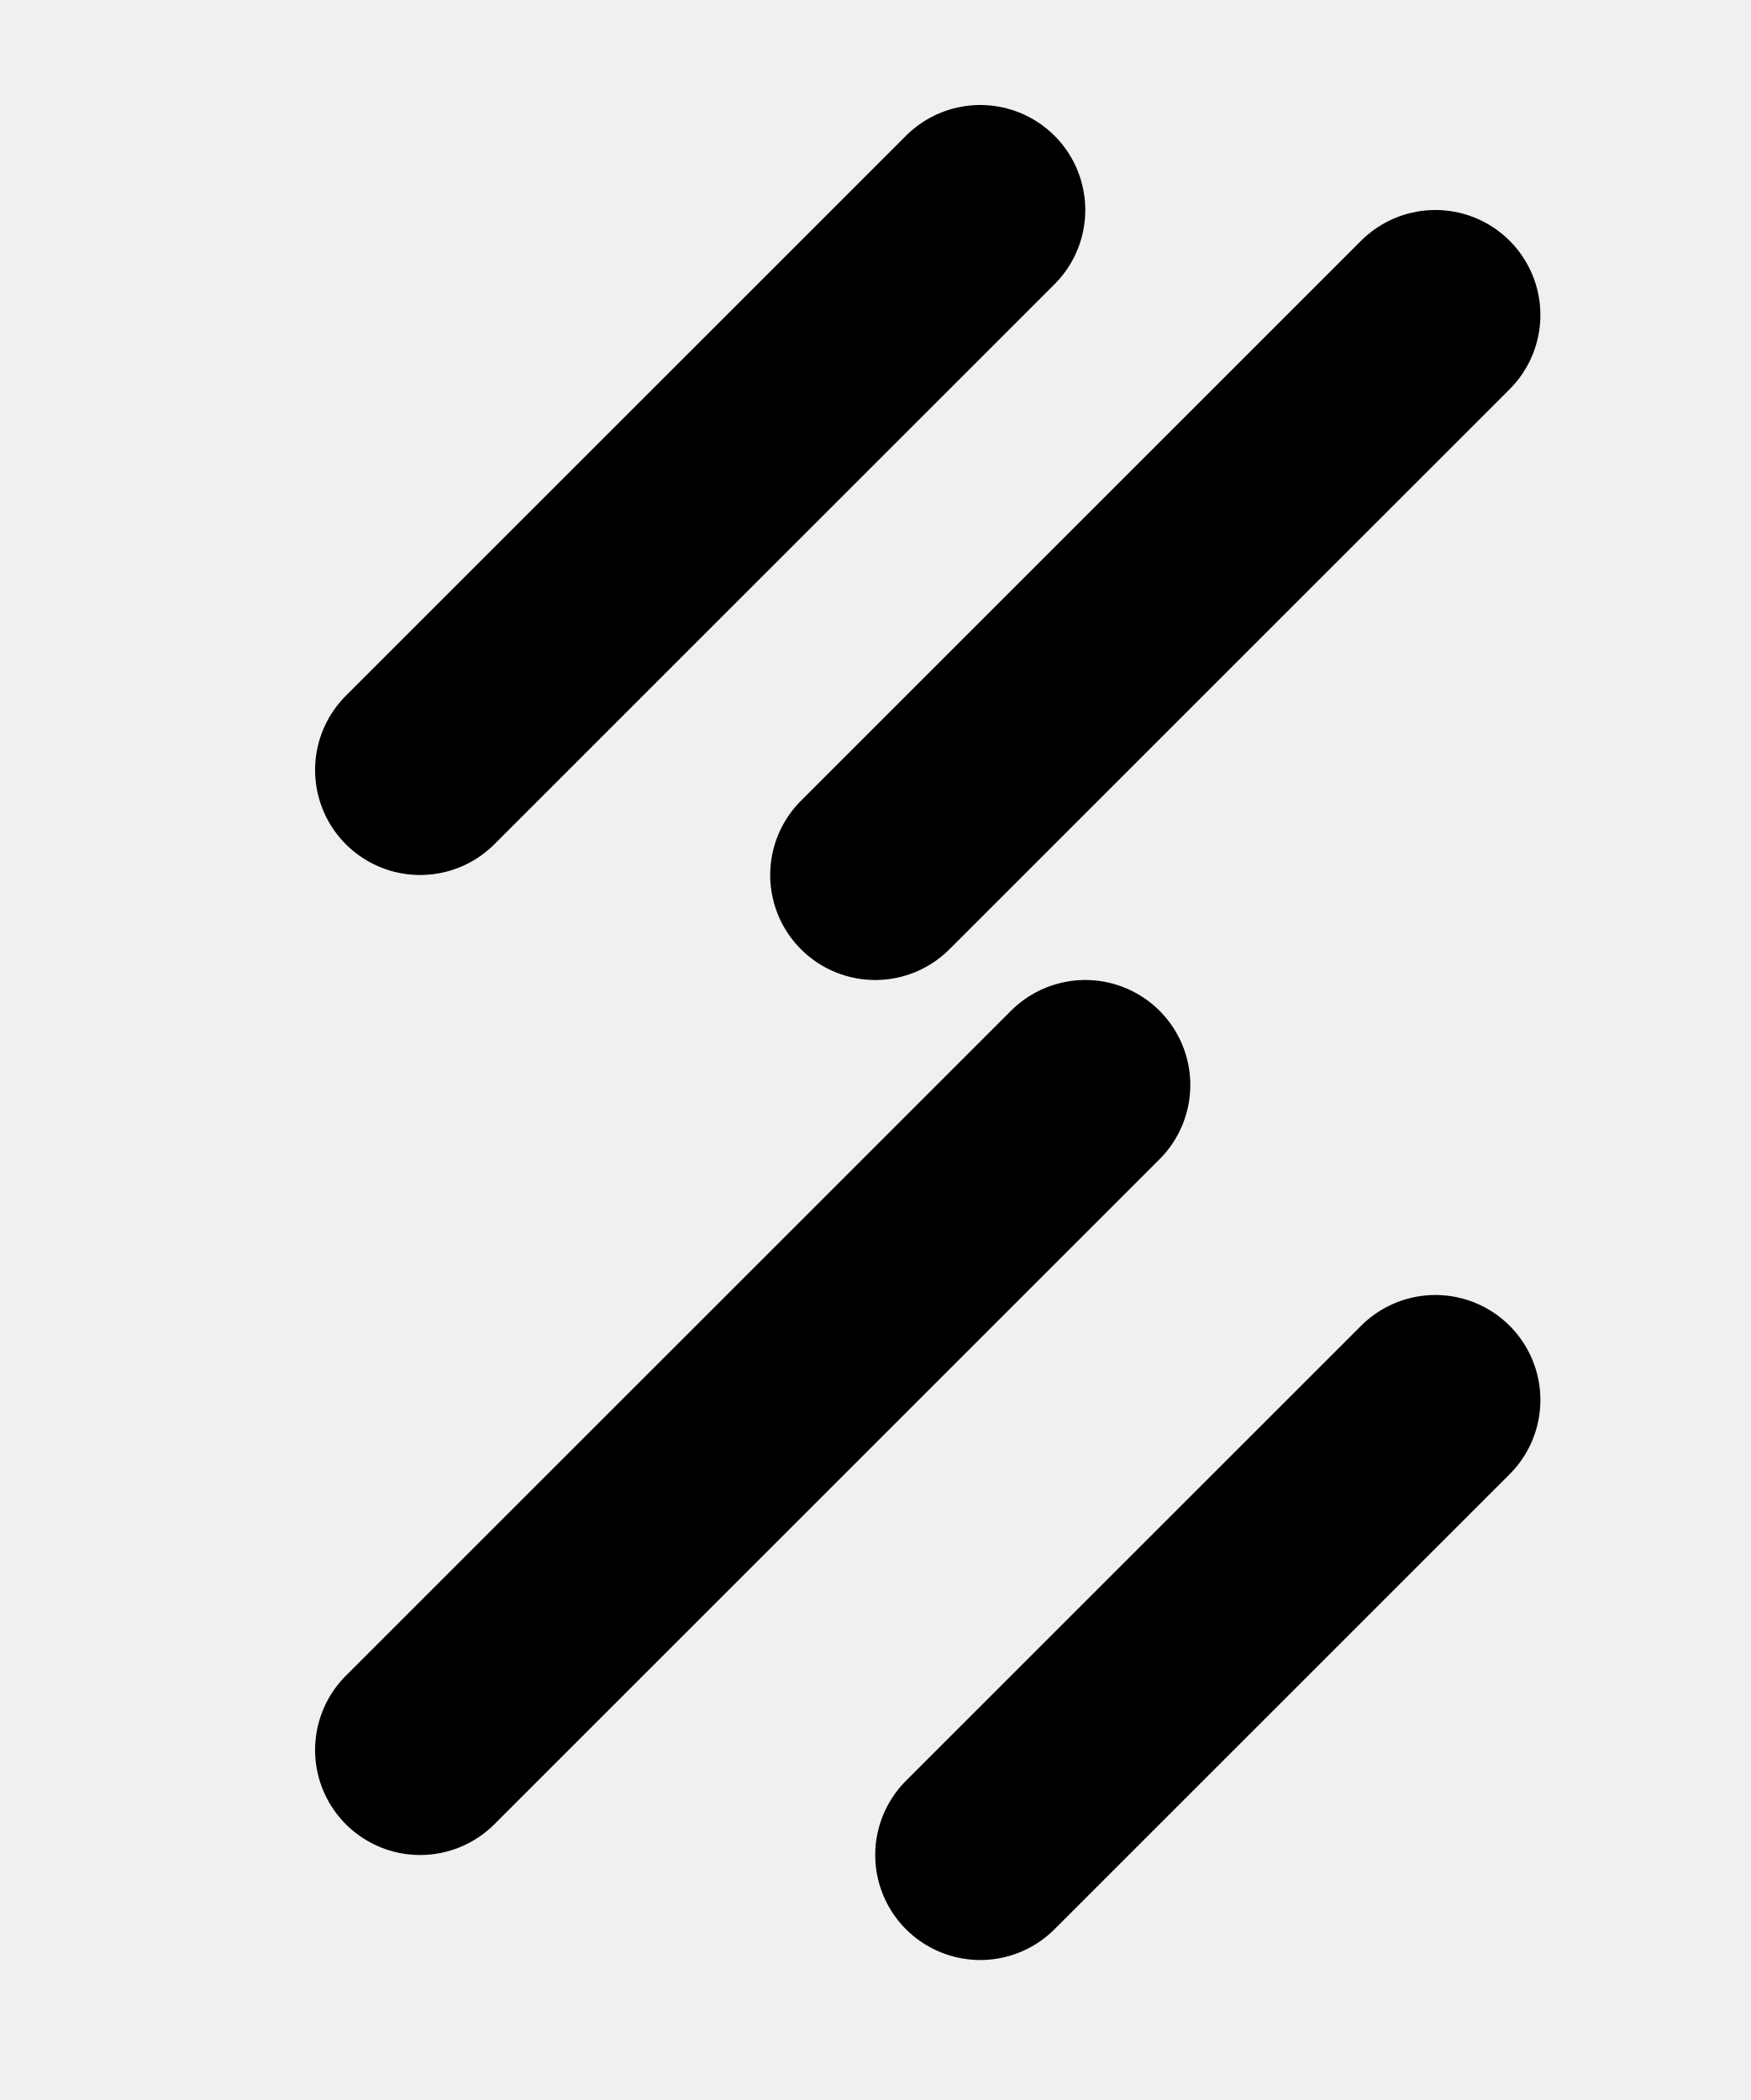
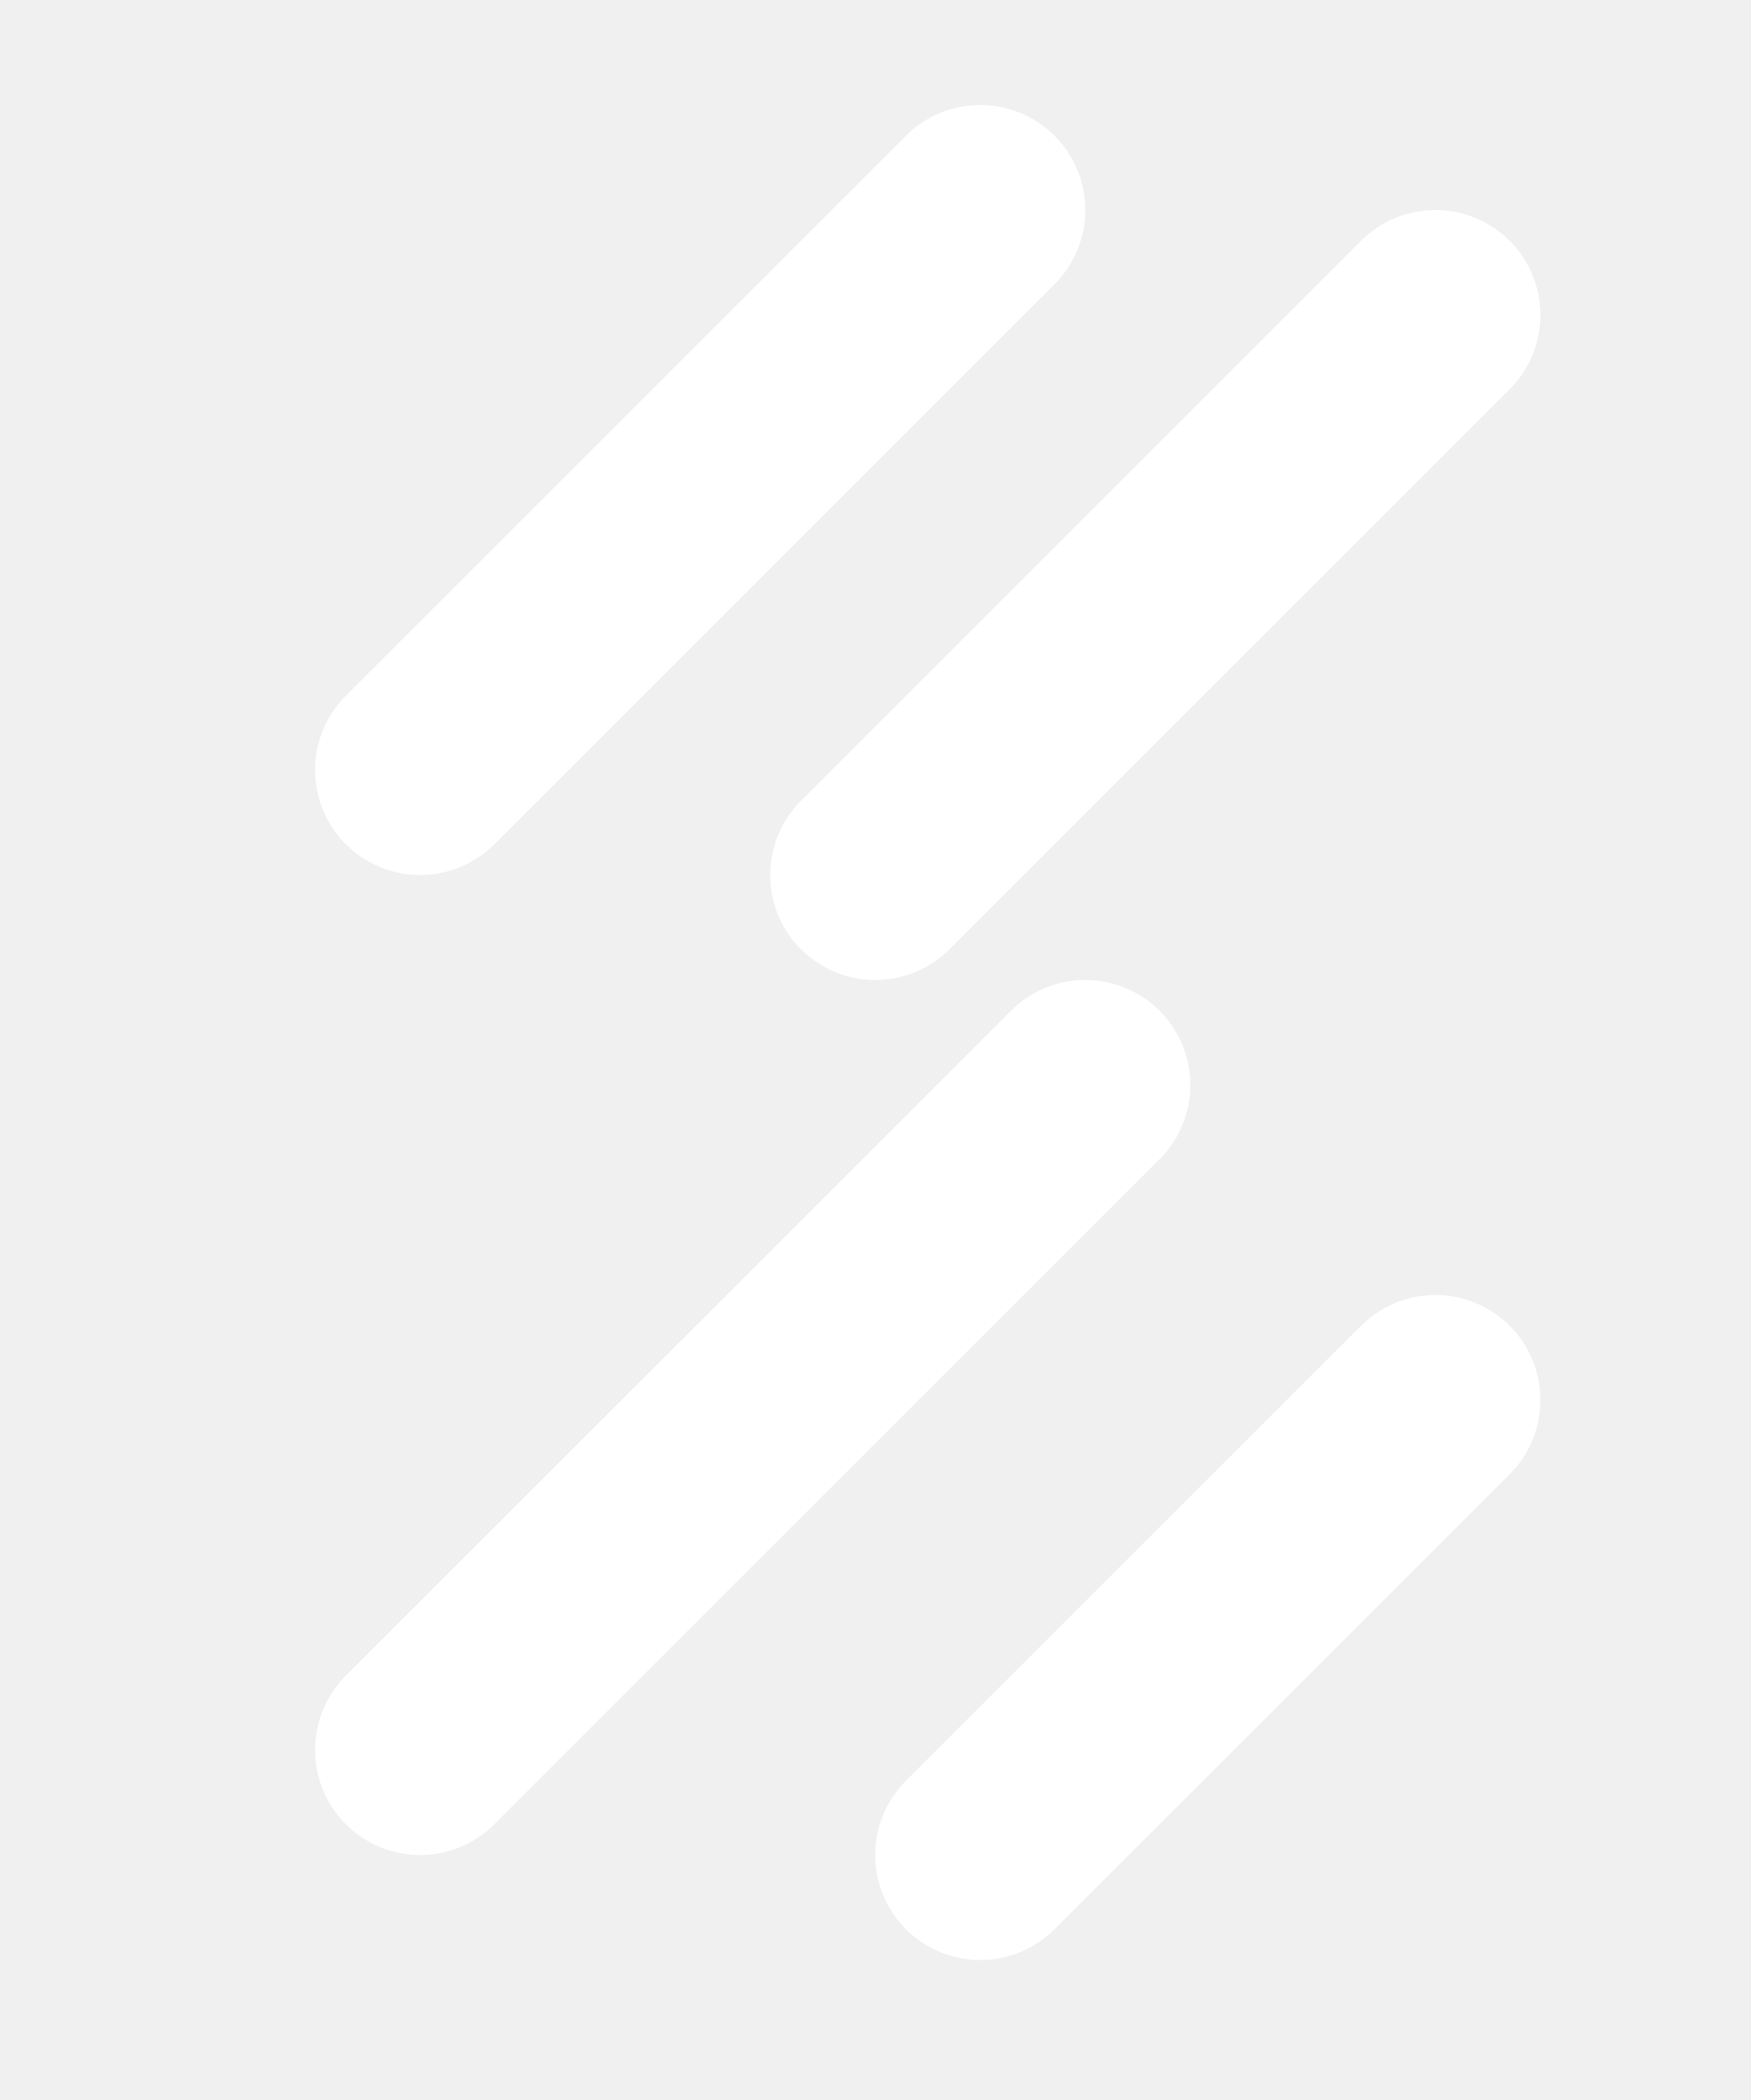
<svg xmlns="http://www.w3.org/2000/svg" viewBox="0 0 100 120" fill="none">
-   <g stroke="currentColor" stroke-width="12" stroke-linecap="round" stroke-linejoin="round">
+   <g stroke="white" stroke-width="12" stroke-linecap="round" stroke-linejoin="round">
    <path d="M24 44 L56 12" />
    <path d="M50 50 L82 18" />
    <path d="M24 100 L62 62" />
    <path d="M56 106 L82 80" />
  </g>
</svg>
